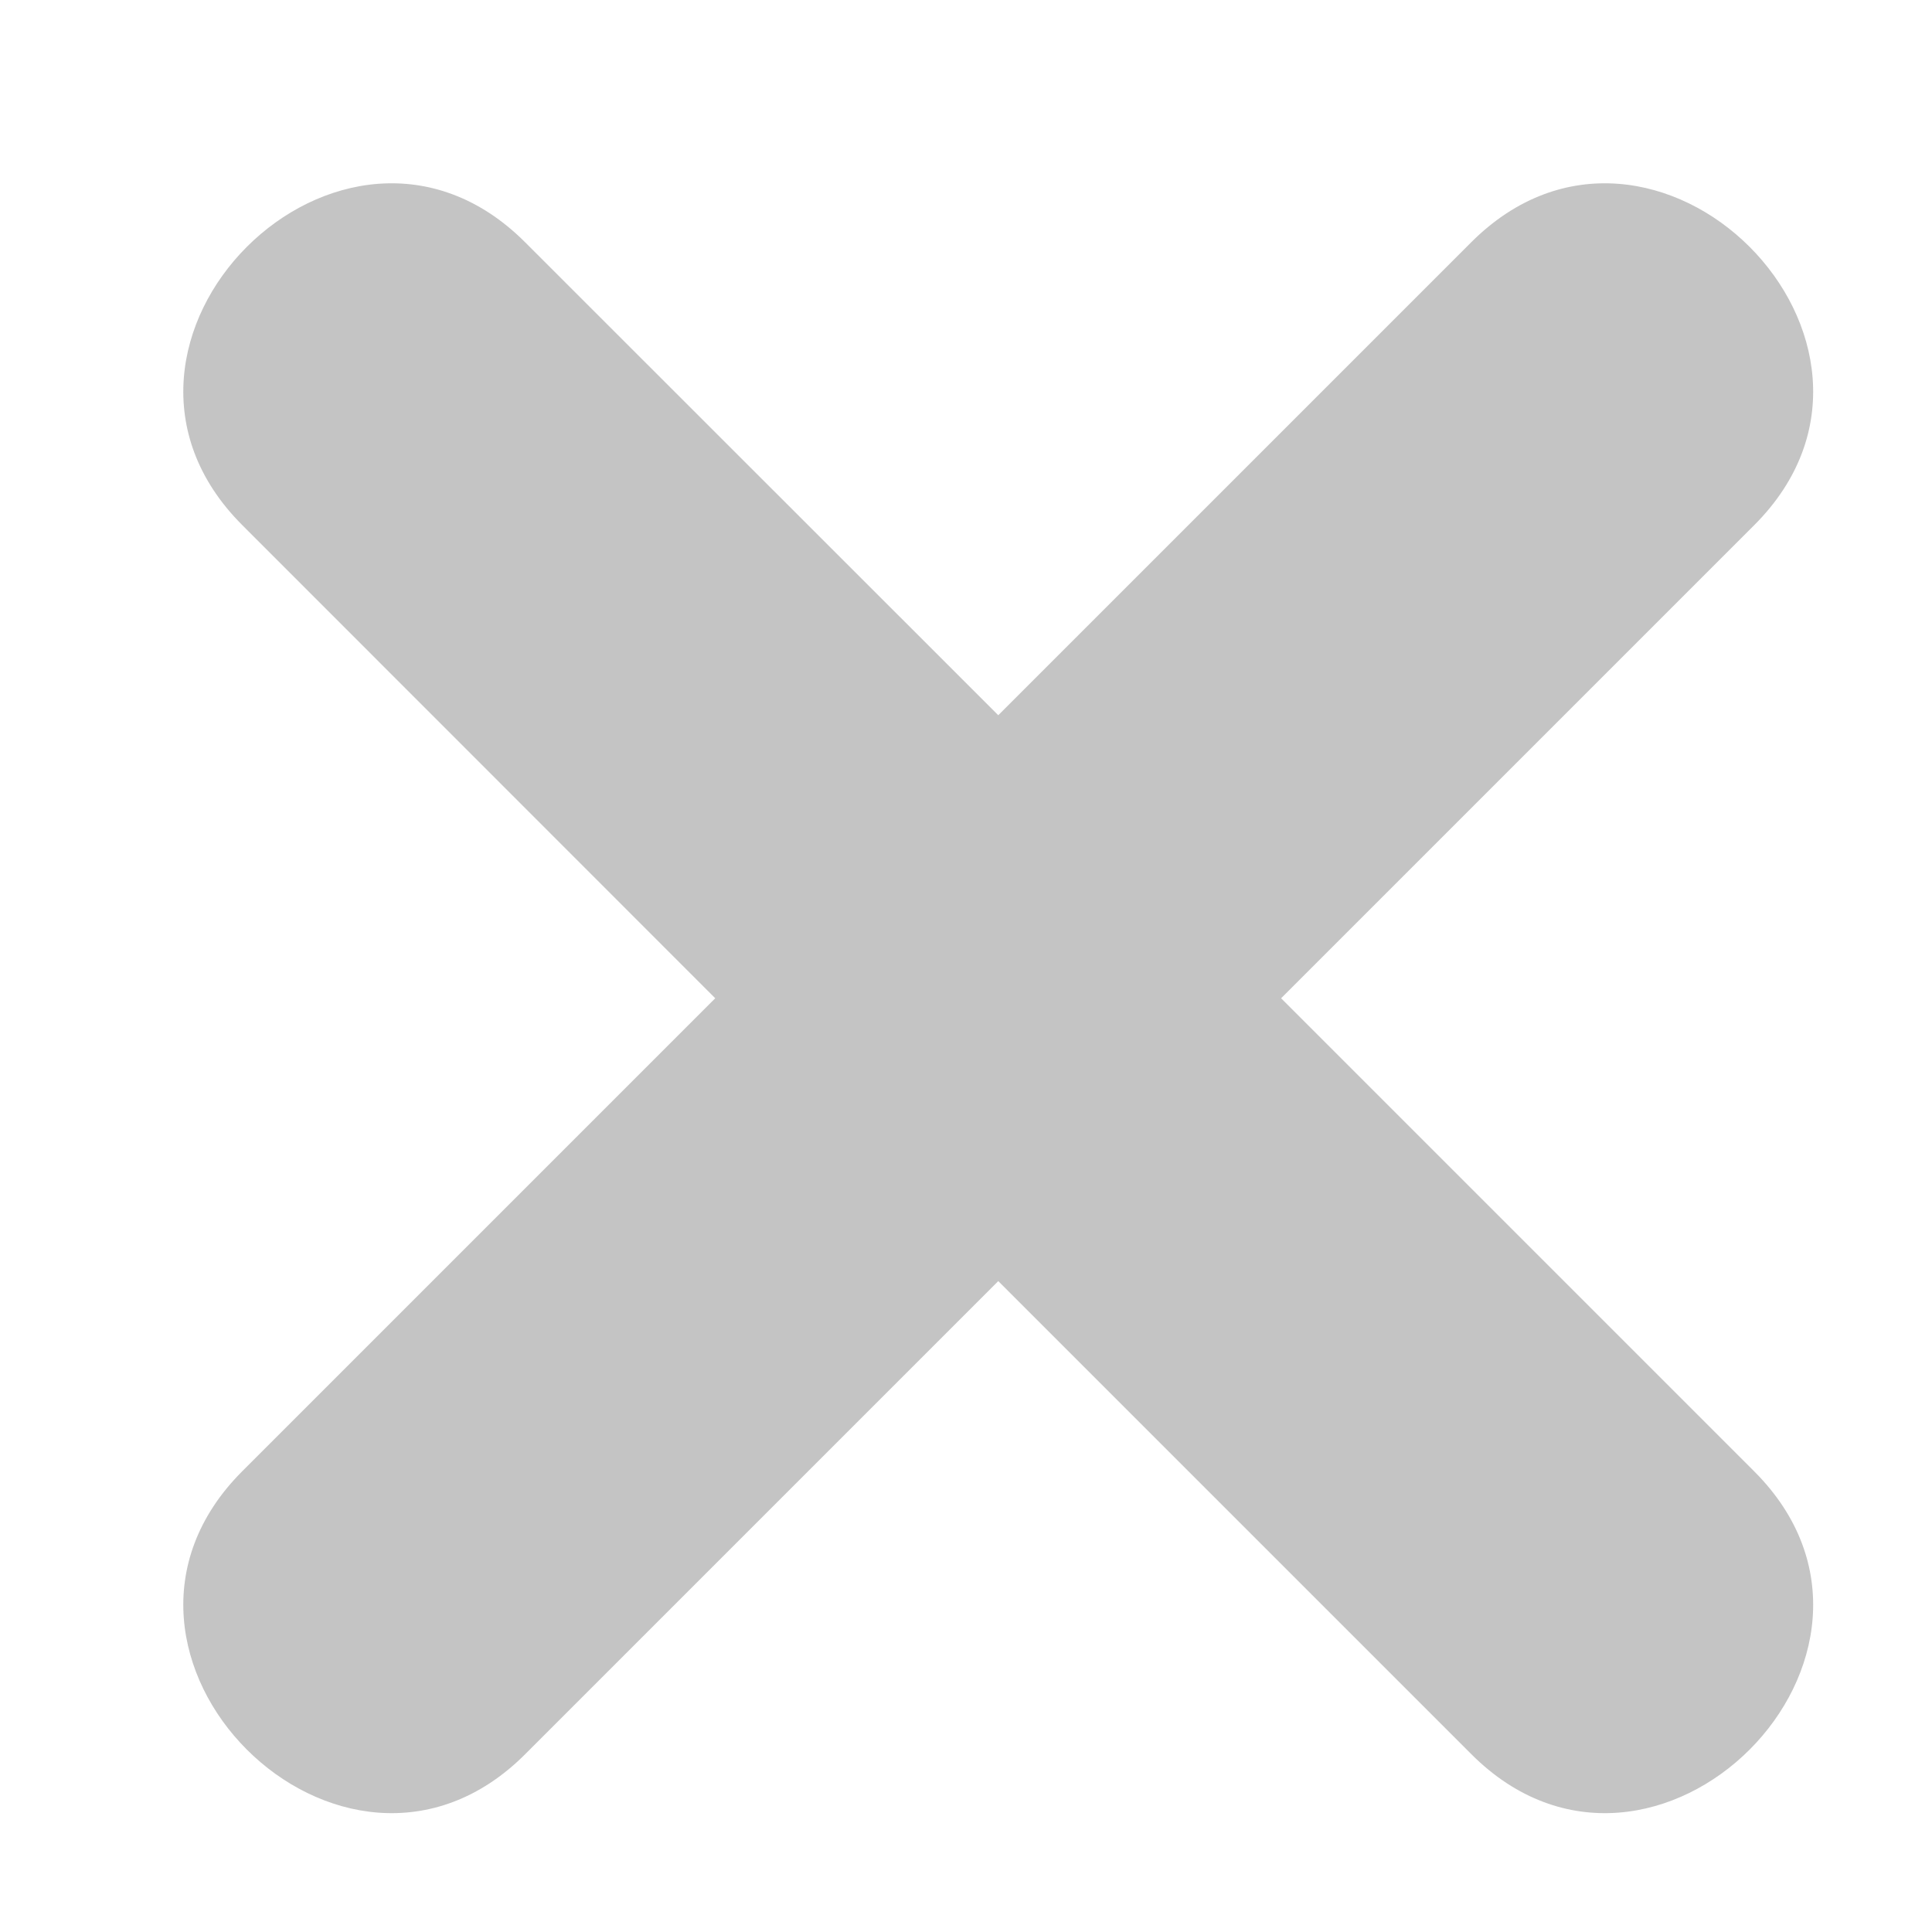
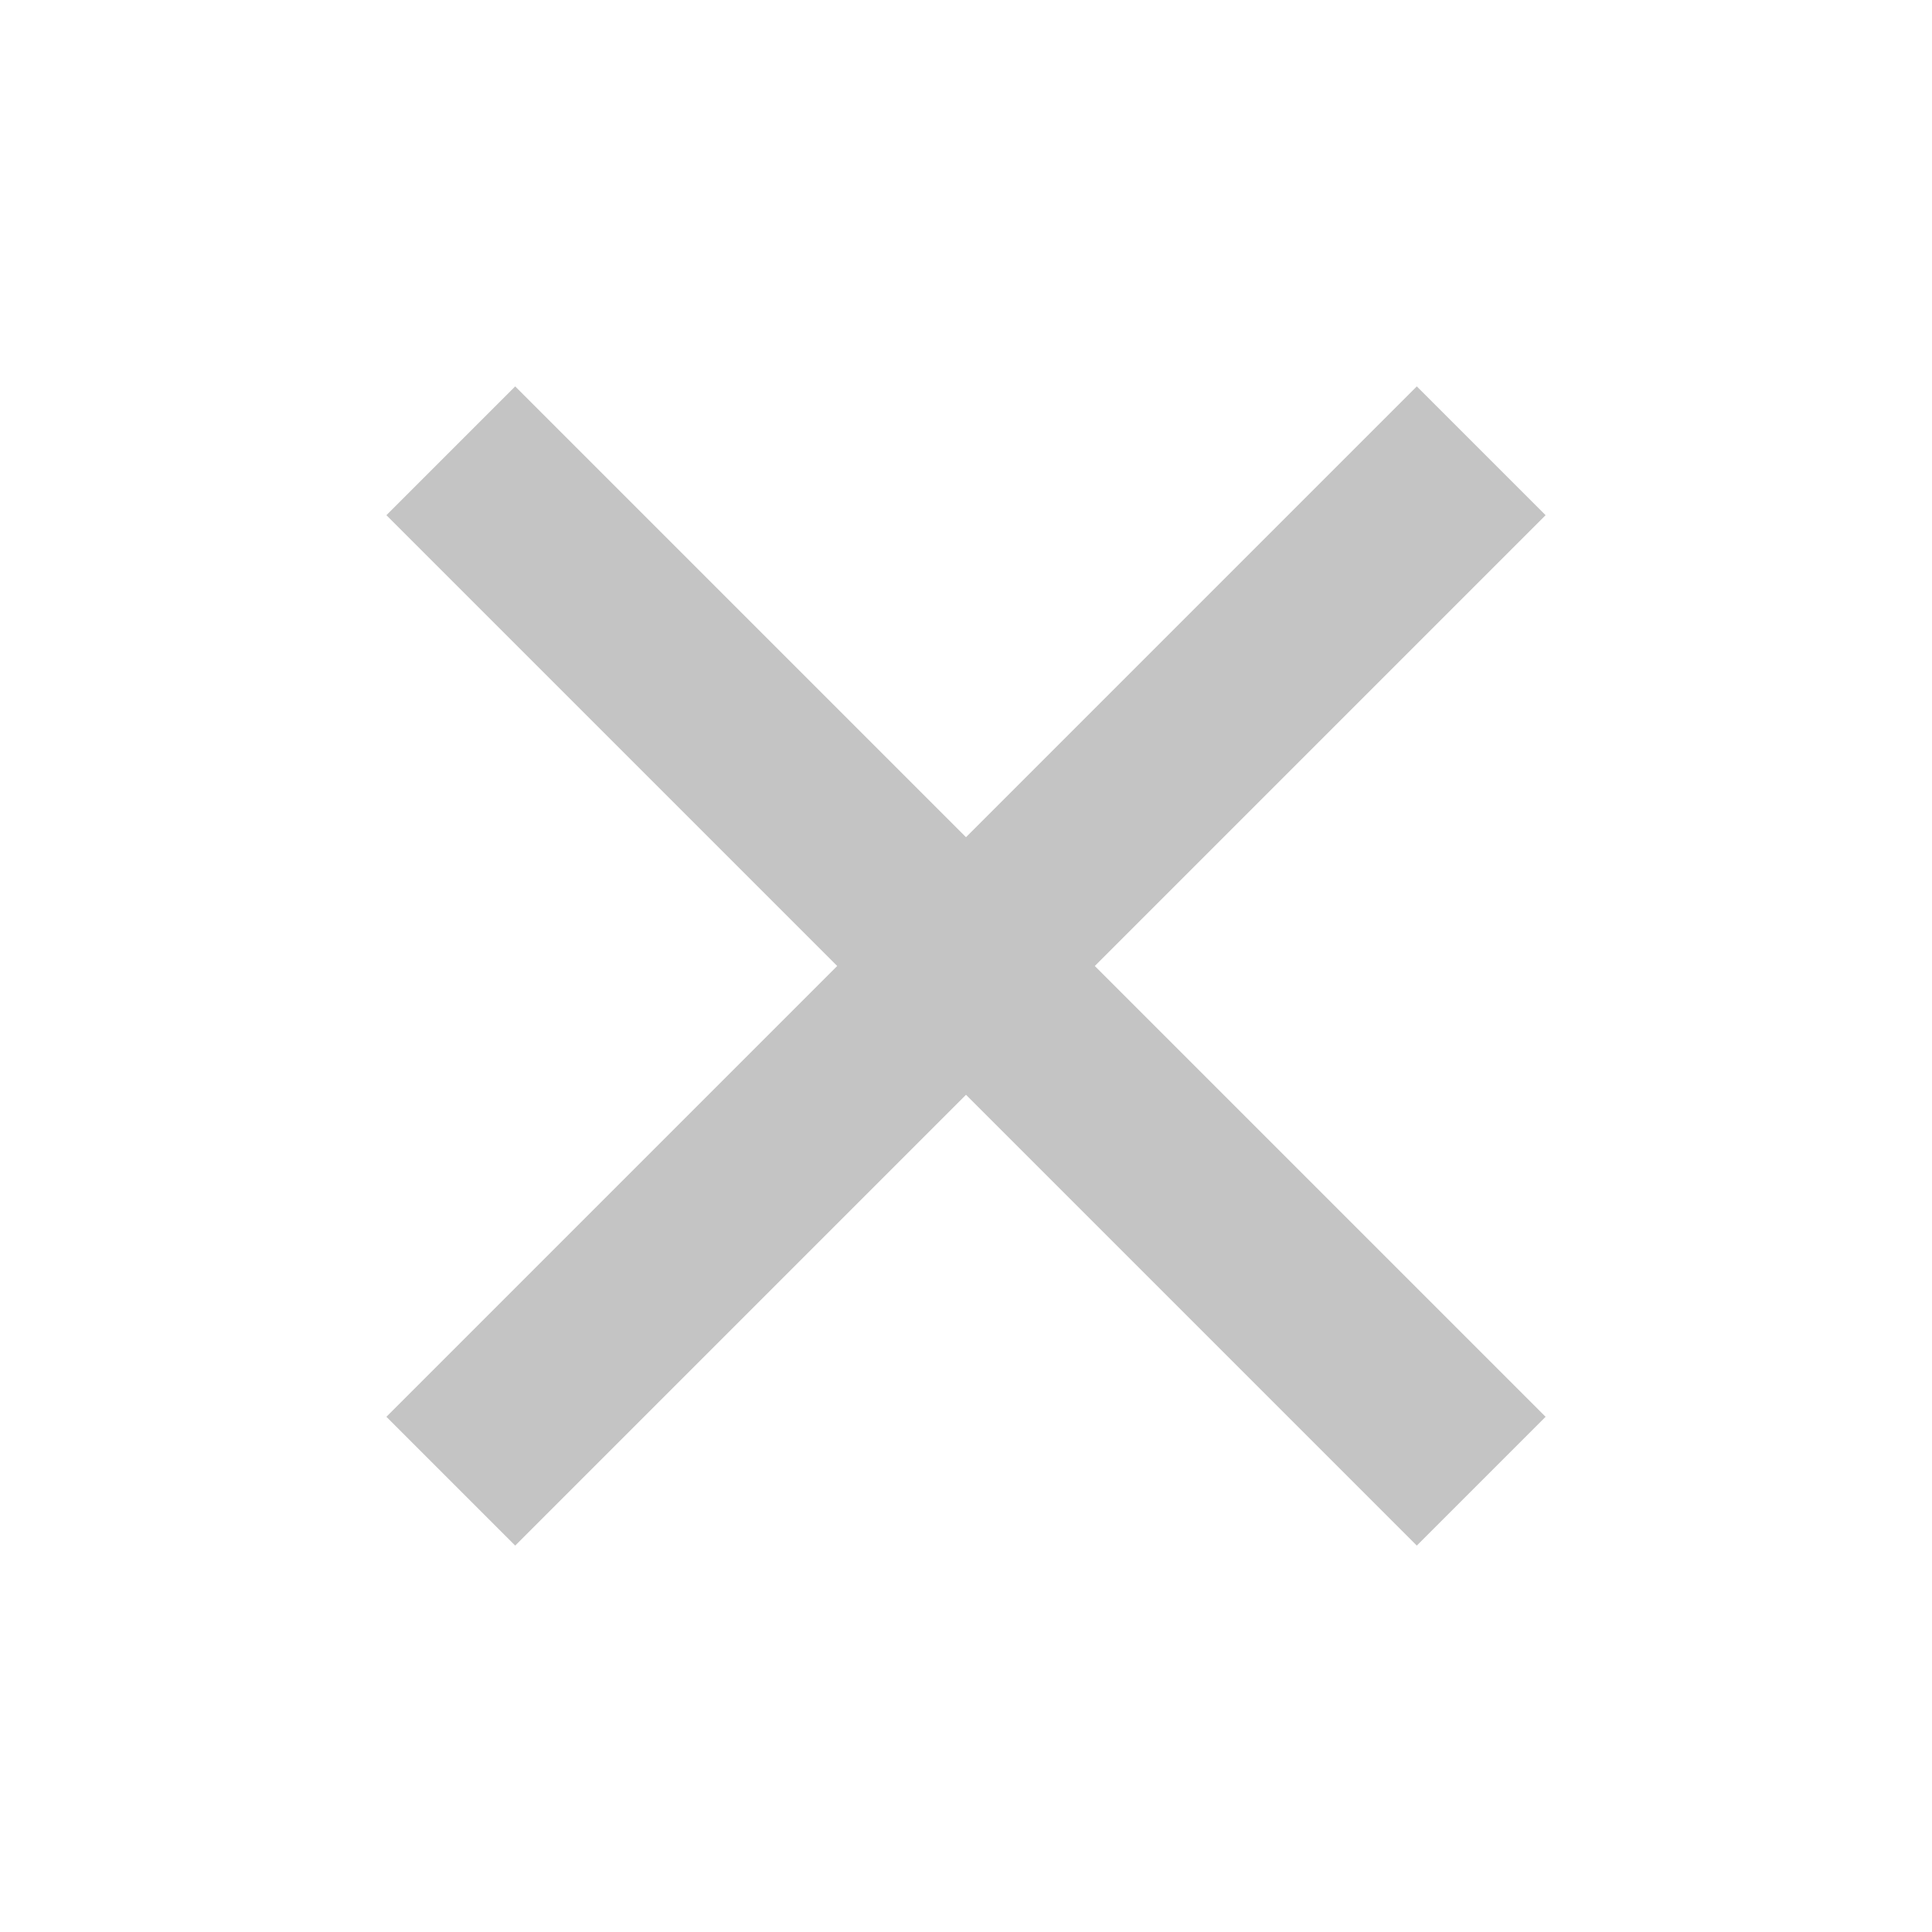
- <svg xmlns="http://www.w3.org/2000/svg" width="10" height="10" viewBox="0 0 10 10" fill="#c4c4c4">
-   <path d="M9.08 7.616L6.631 5.167L9.08 2.718C10.024 1.774 8.56 0.309 7.615 1.254L5.167 3.702L2.718 1.254C1.774 0.309 0.309 1.774 1.254 2.718L3.702 5.167L1.254 7.615C0.309 8.56 1.774 10.024 2.718 9.08L5.167 6.631L7.616 9.08C8.56 10.024 10.024 8.56 9.08 7.616Z" />
+ <svg xmlns="http://www.w3.org/2000/svg" fill="#c4c4c4" height="24" width="24">
+   <path d="m6.4 19.2-1.6-1.6 5.6-5.6-5.6-5.6 1.6-1.6 5.6 5.6 5.6-5.6 1.6 1.6-5.6 5.6 5.6 5.6-1.6 1.6-5.6-5.6Z" />
</svg>
